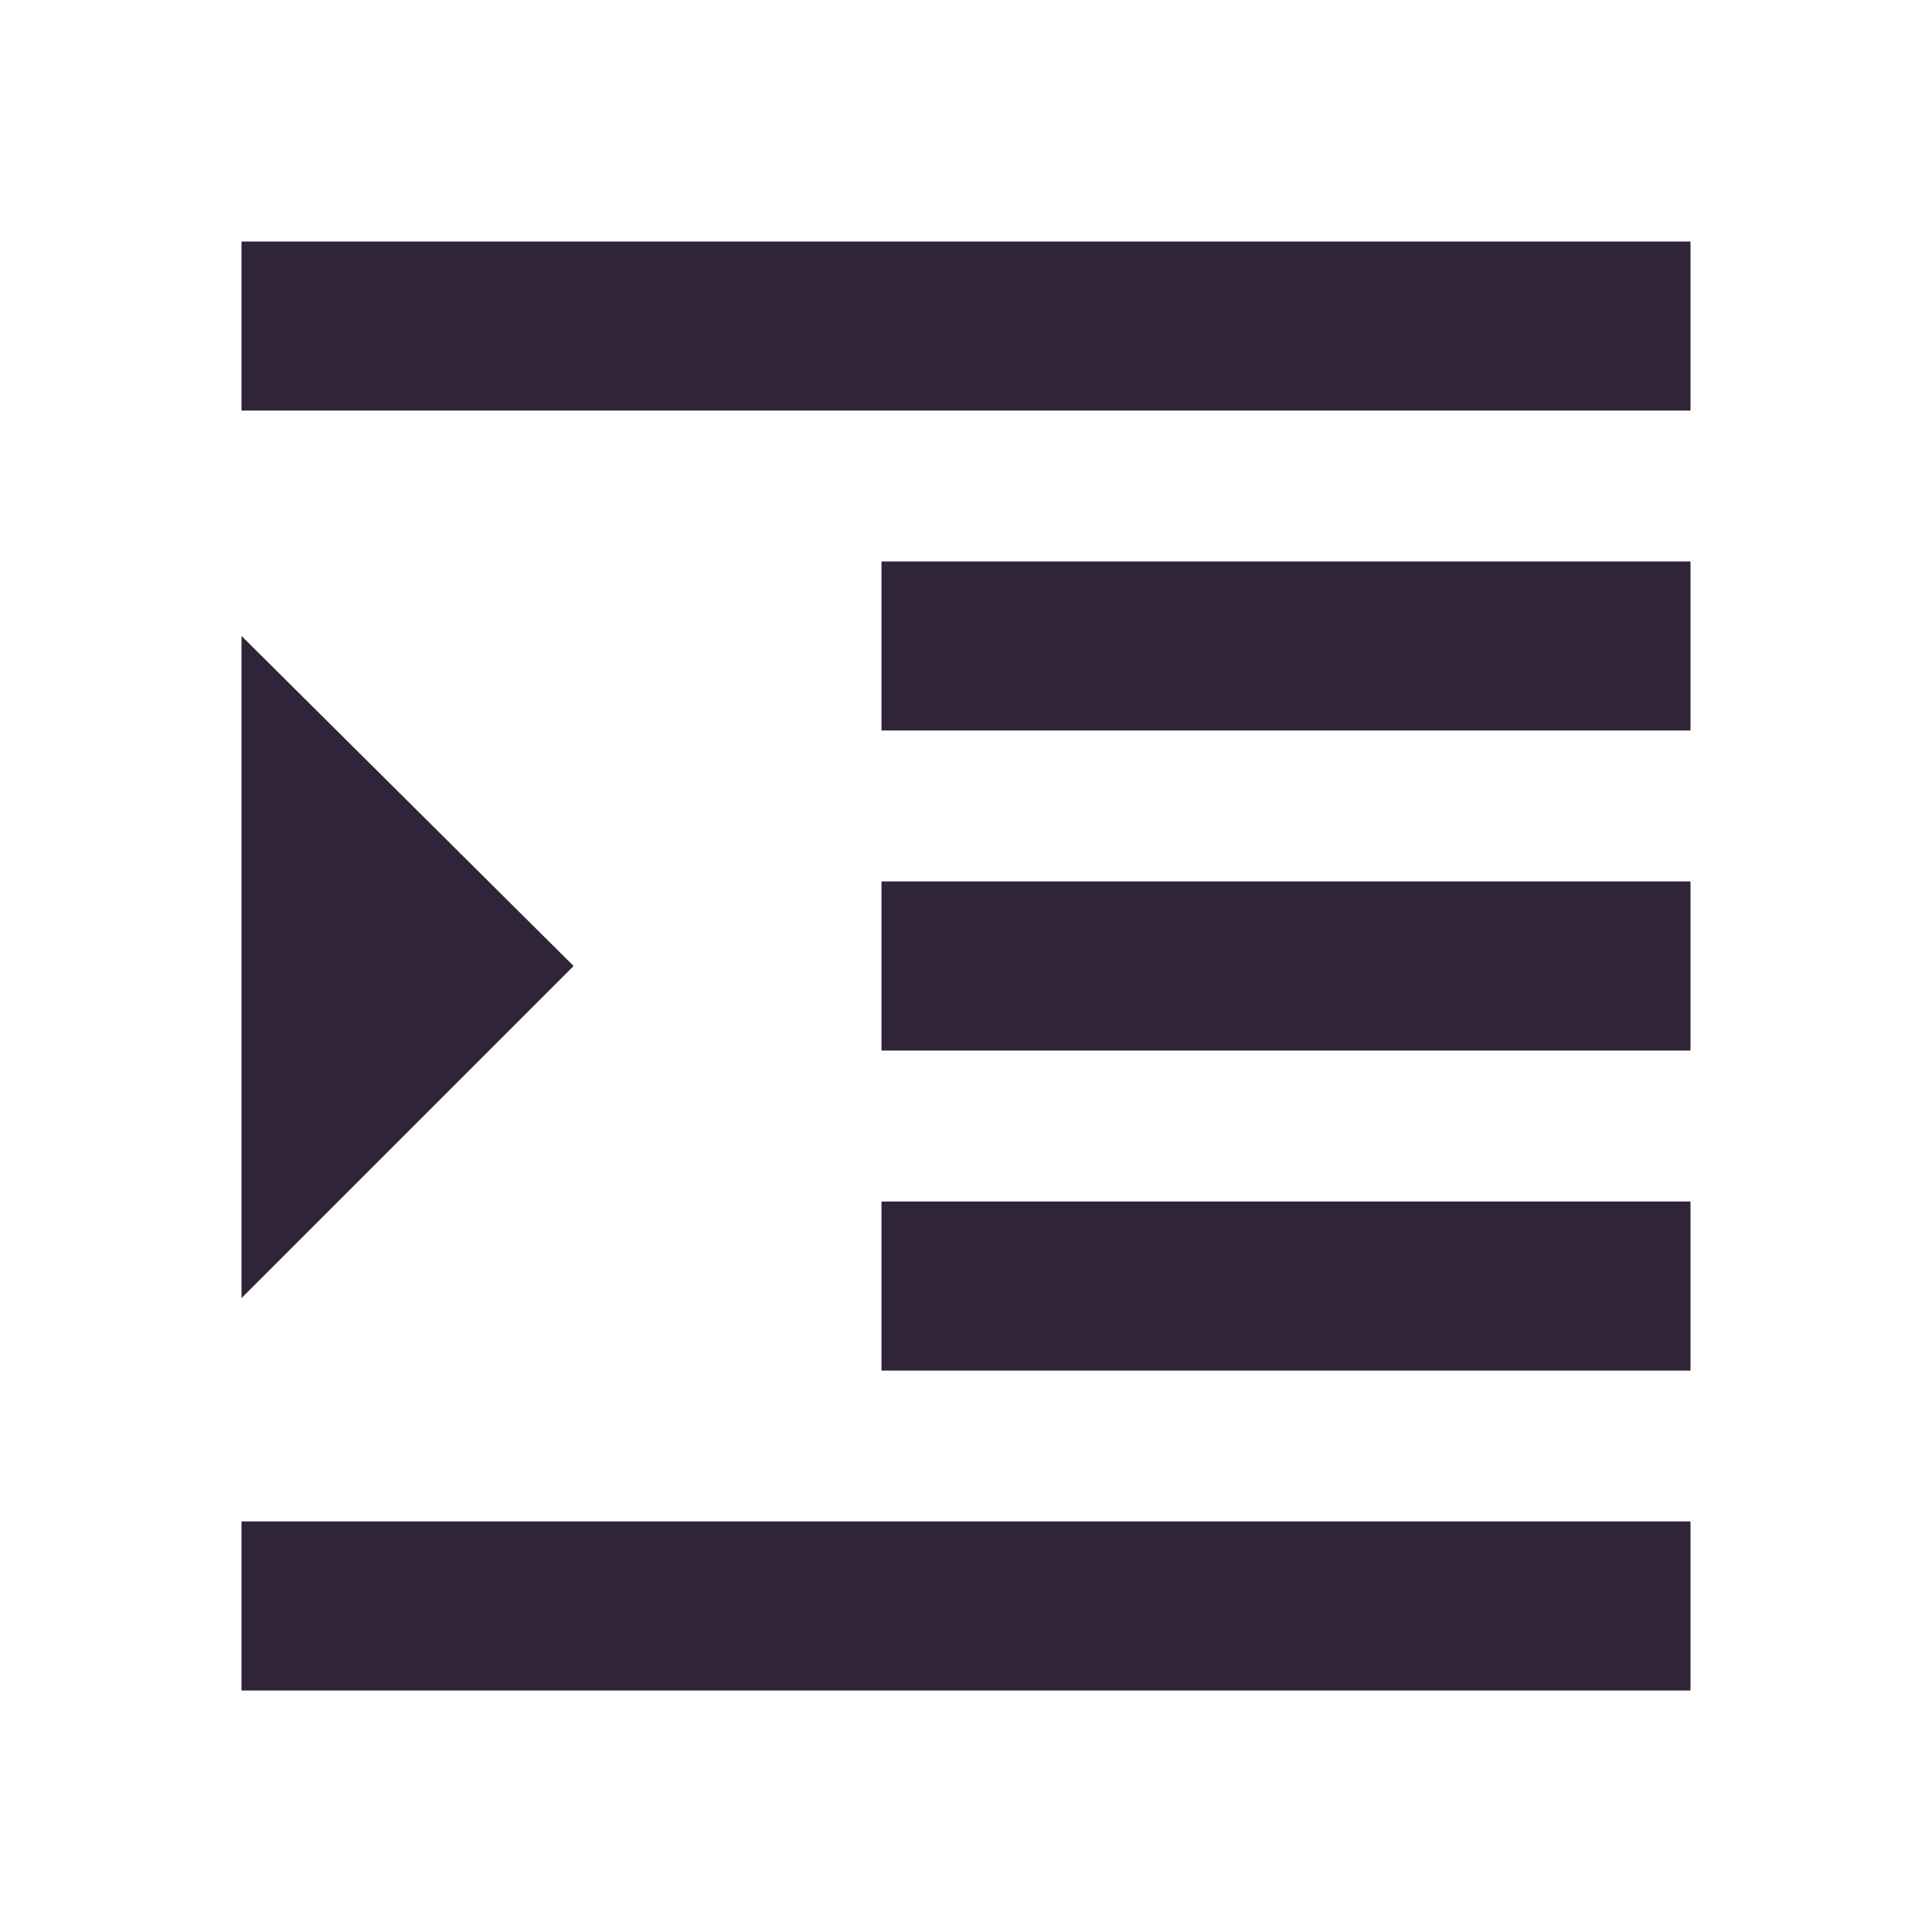
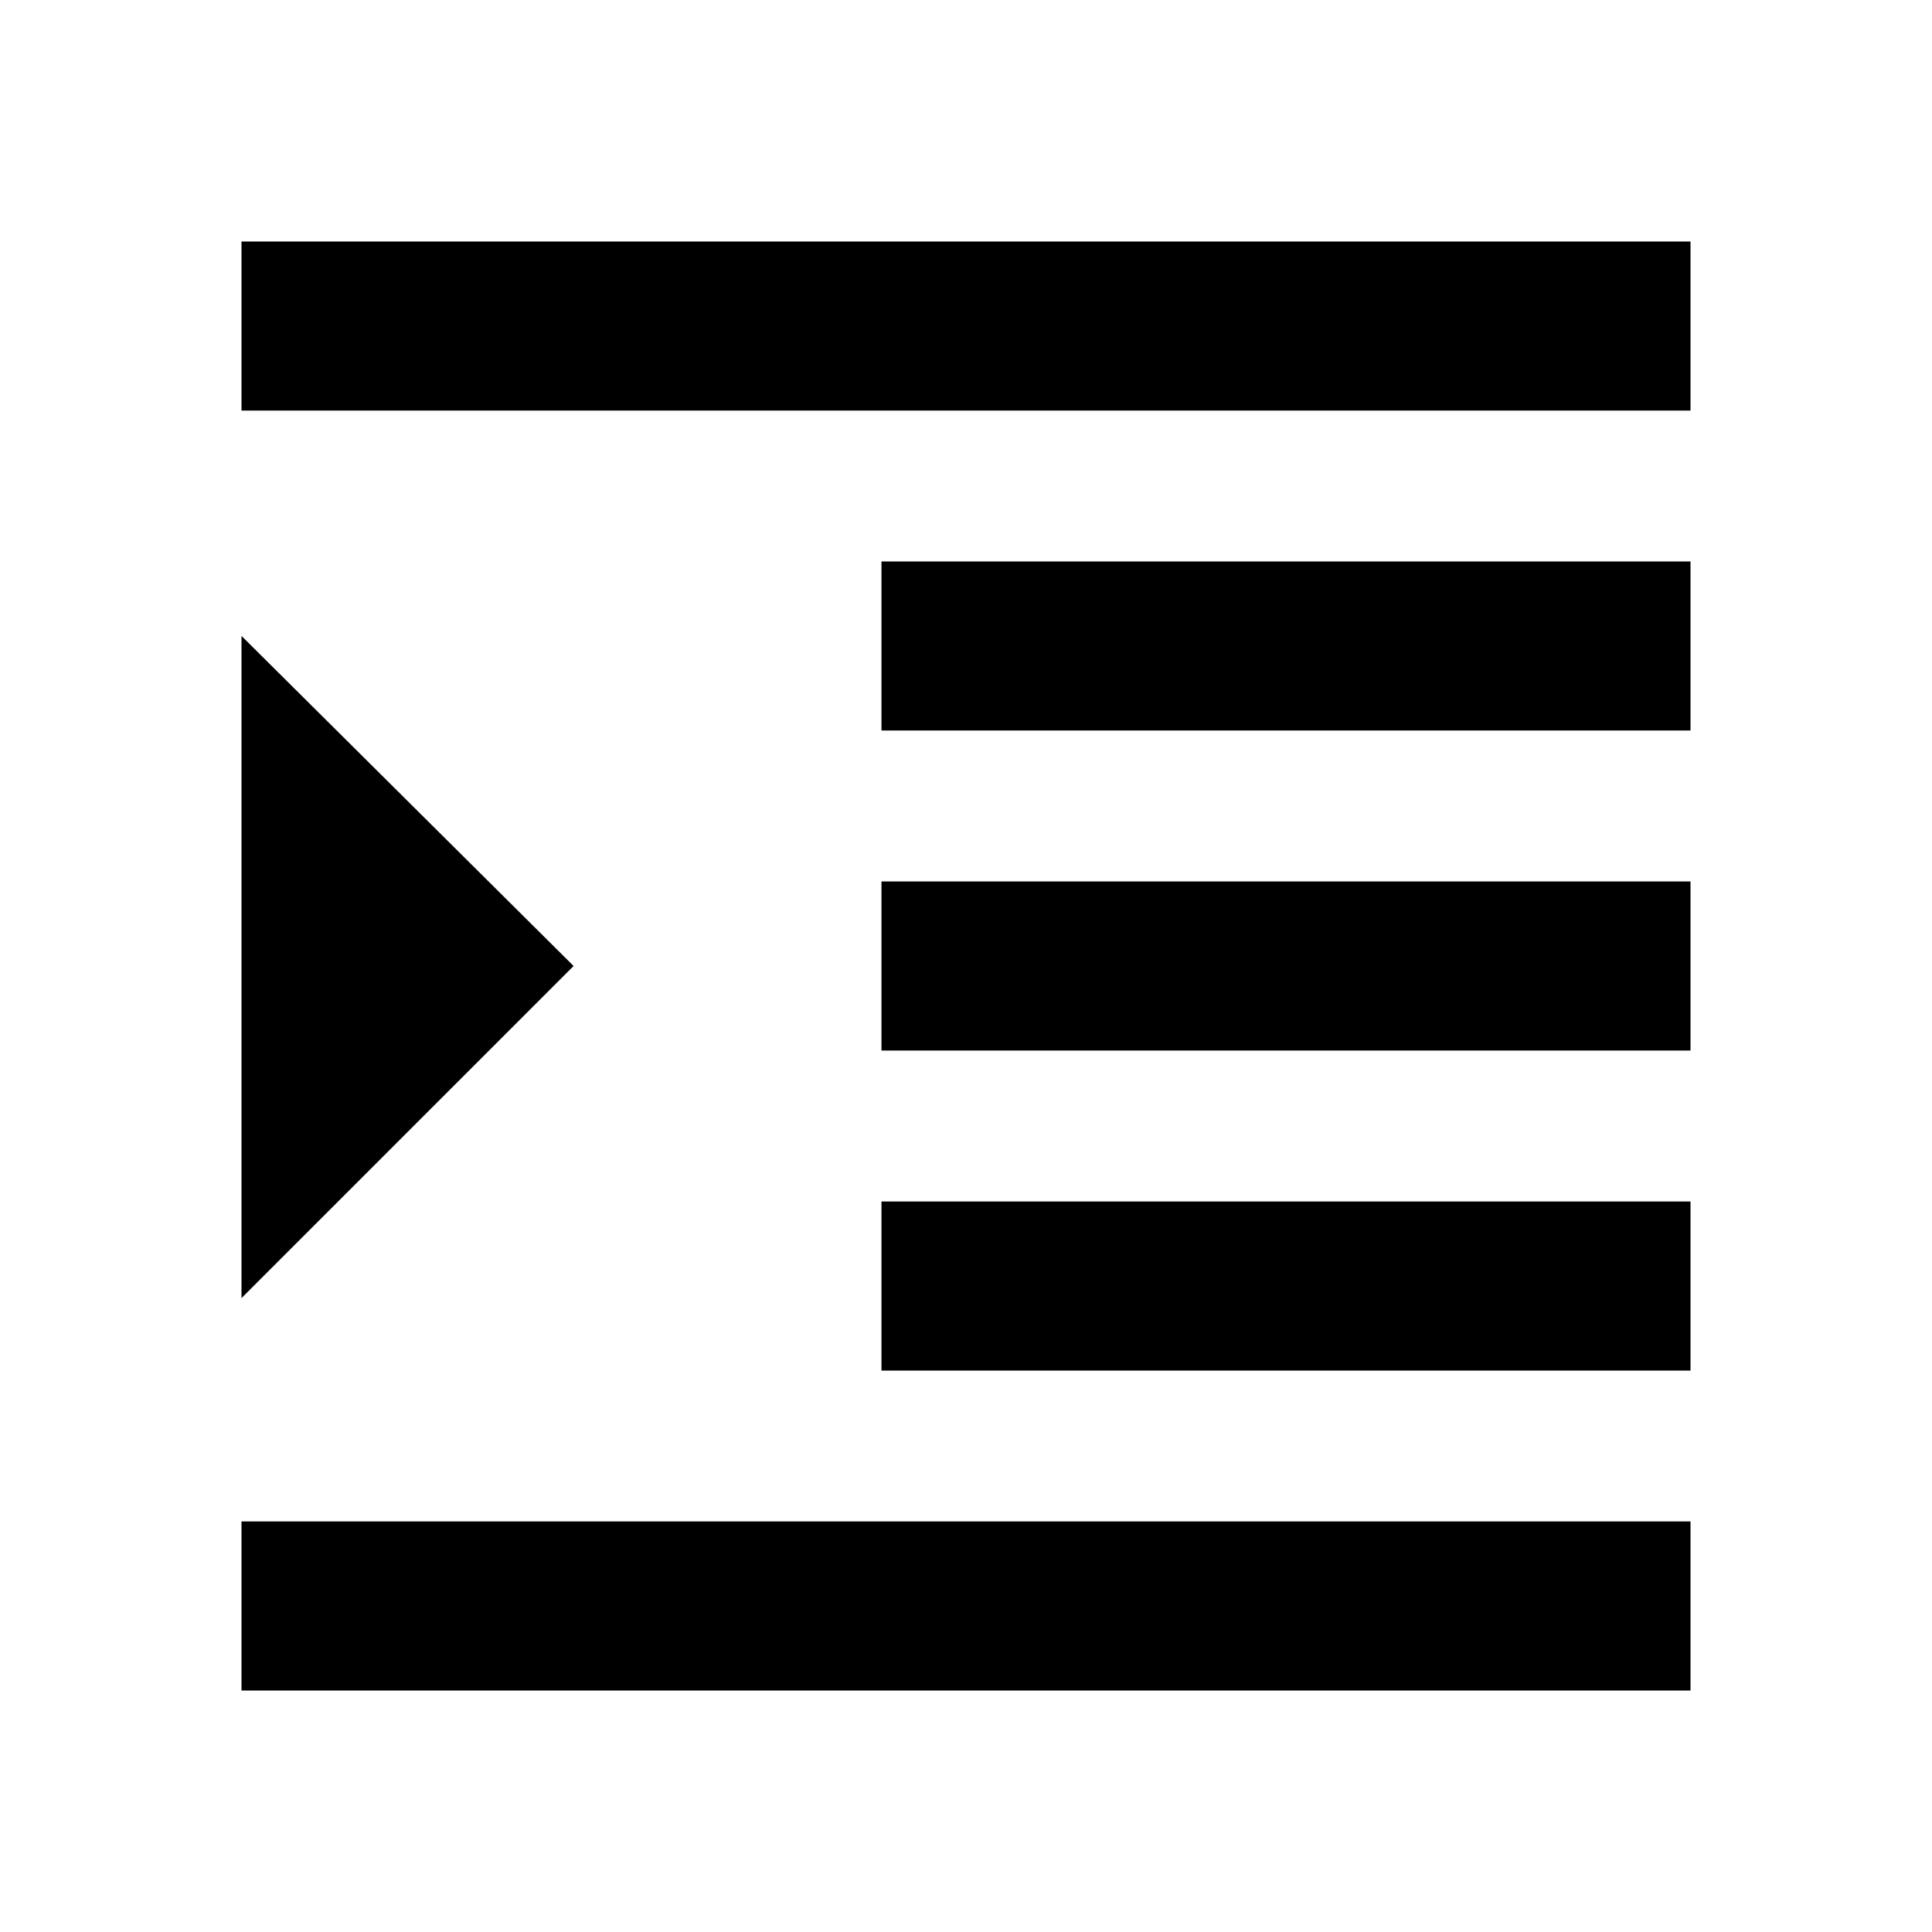
<svg xmlns="http://www.w3.org/2000/svg" width="20" height="20" fill="#000000">
-   <path d="M2.5 17.5v-1.75h15v1.75h-15Zm0-4.062V6.583L5.938 10 2.5 13.438Zm6.625.75v-1.75H17.5v1.75H9.125ZM2.5 4.25V2.5h15v1.75h-15Zm6.625 3.312v-1.75H17.5v1.75H9.125Zm0 3.313v-1.75H17.5v1.75H9.125Z" fill="#2F2438" />
+   <path d="M2.5 17.5v-1.75h15v1.75h-15Zm0-4.062V6.583L5.938 10 2.5 13.438Zm6.625.75v-1.75H17.5v1.75H9.125ZM2.5 4.25V2.5h15v1.75h-15Zm6.625 3.312v-1.75H17.5v1.75H9.125Zm0 3.313v-1.75H17.5v1.75H9.125Z" />
</svg>
